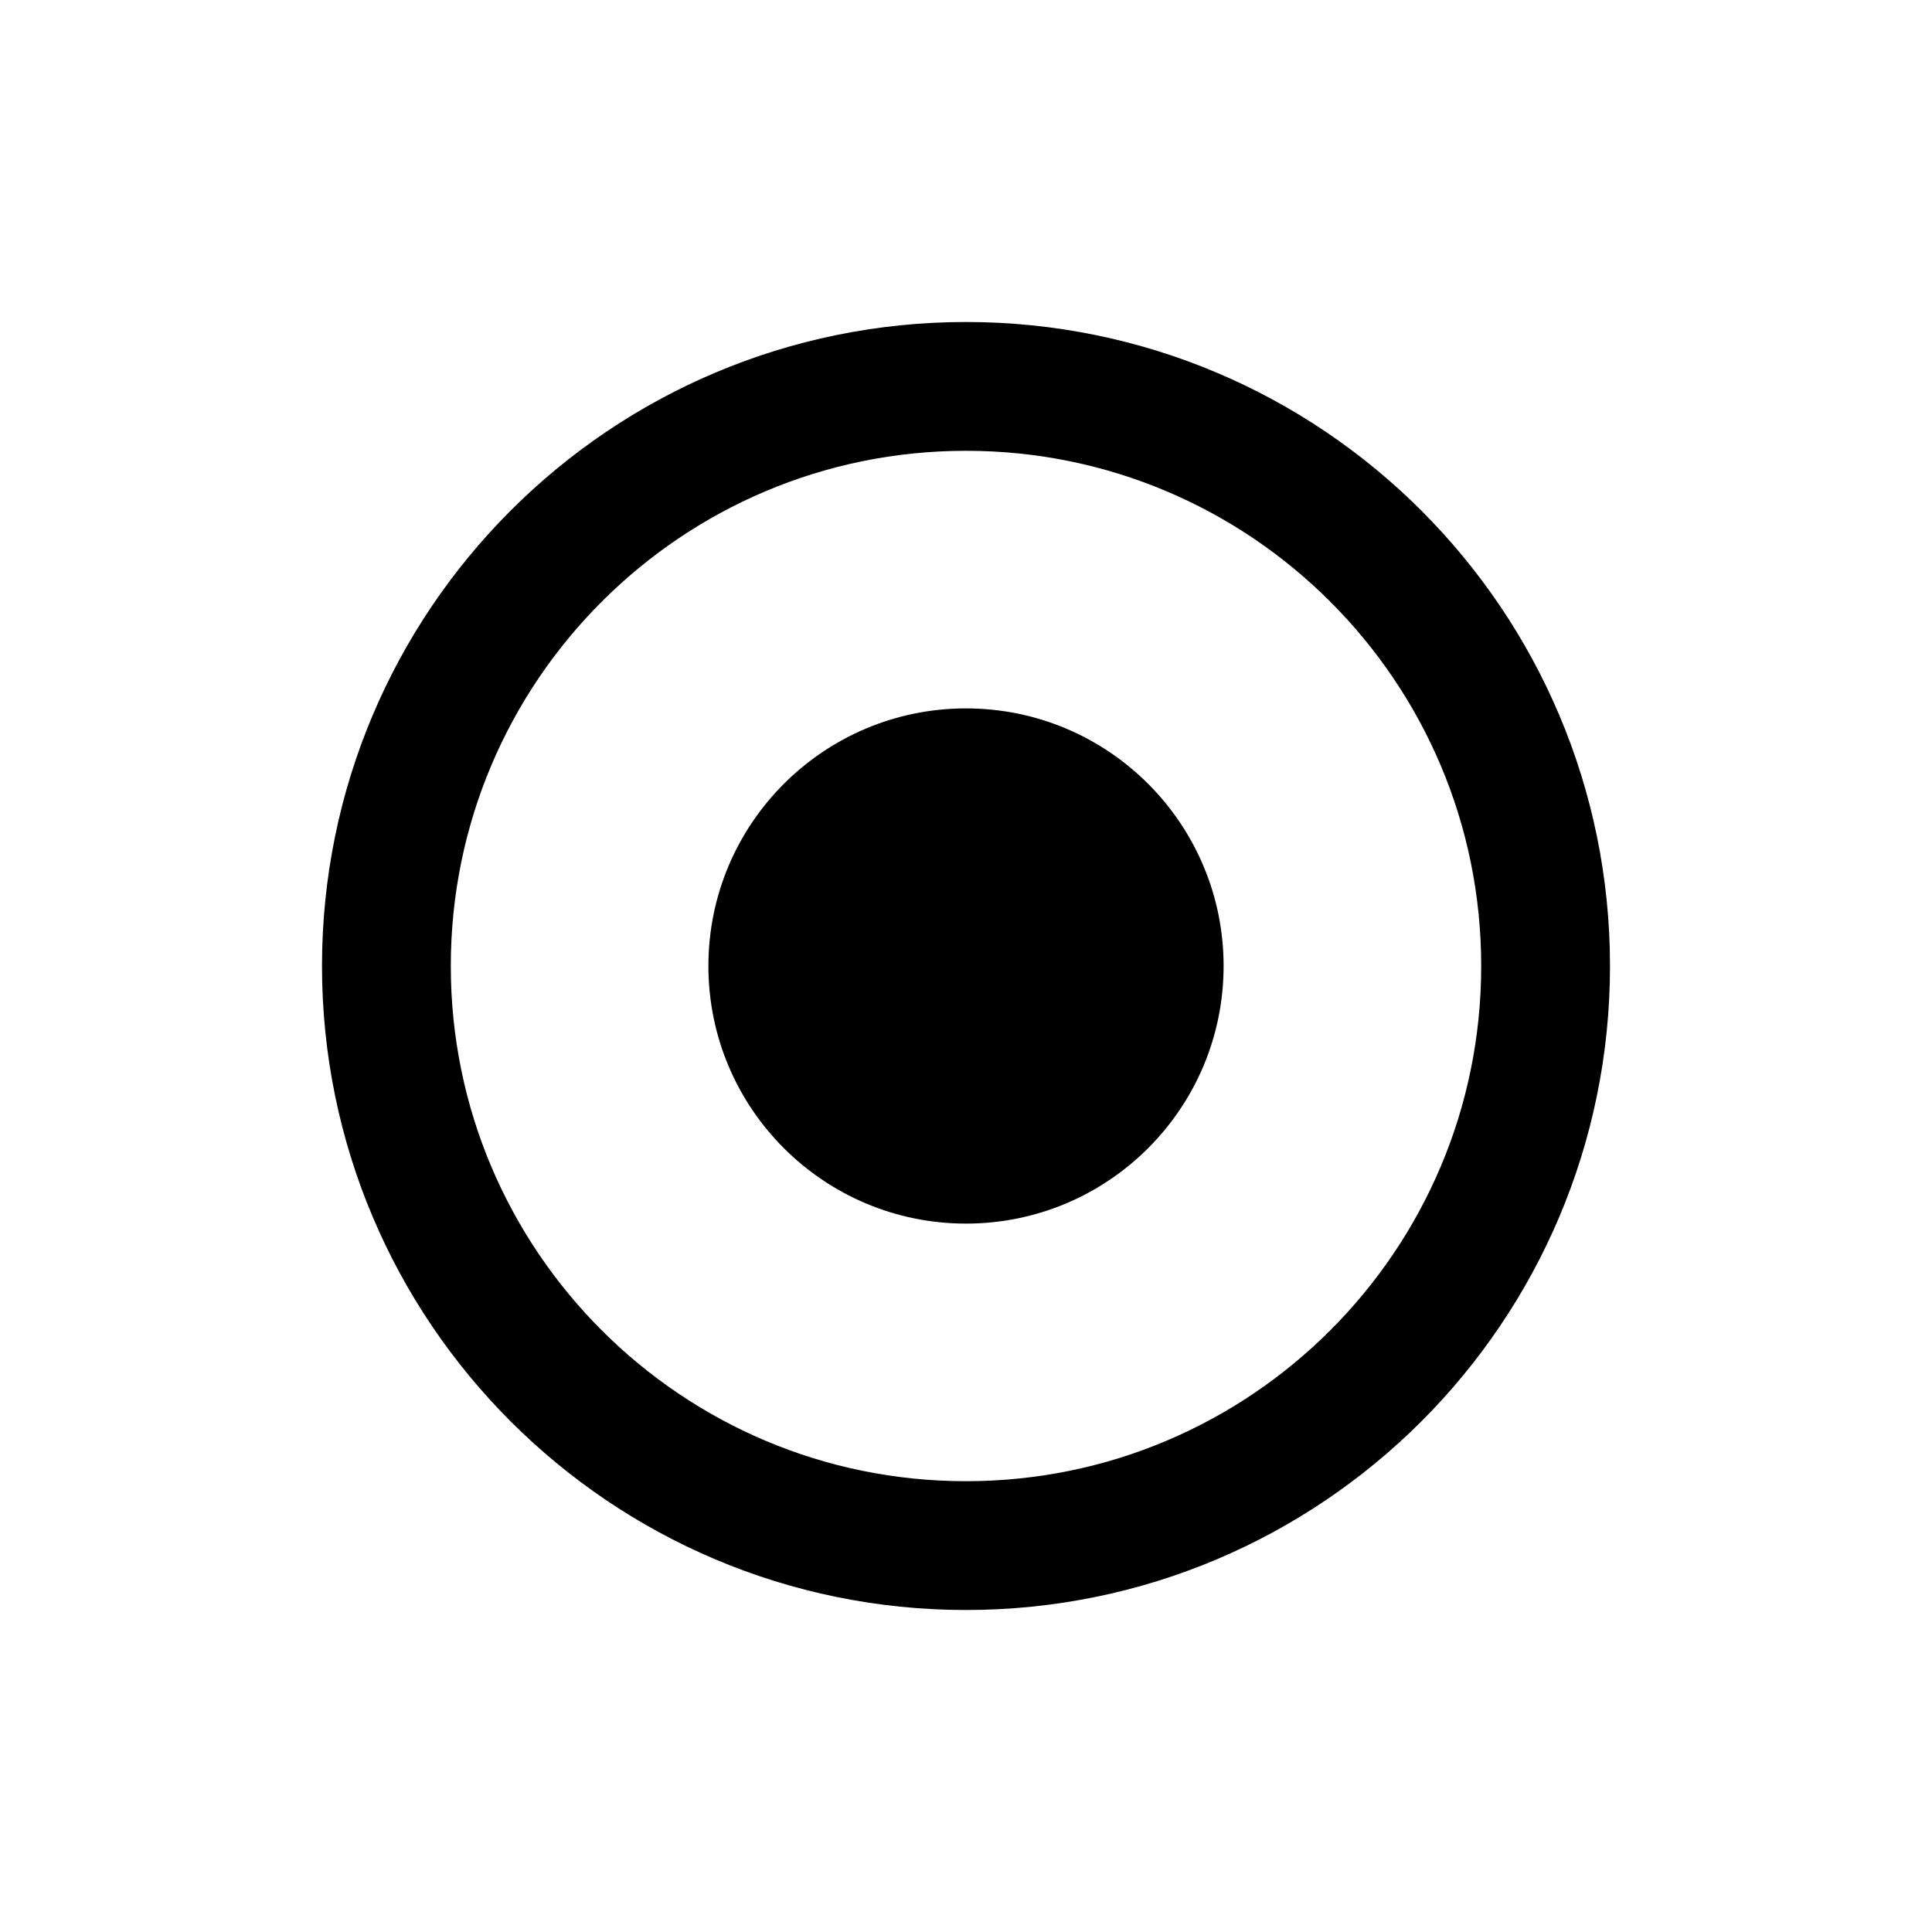
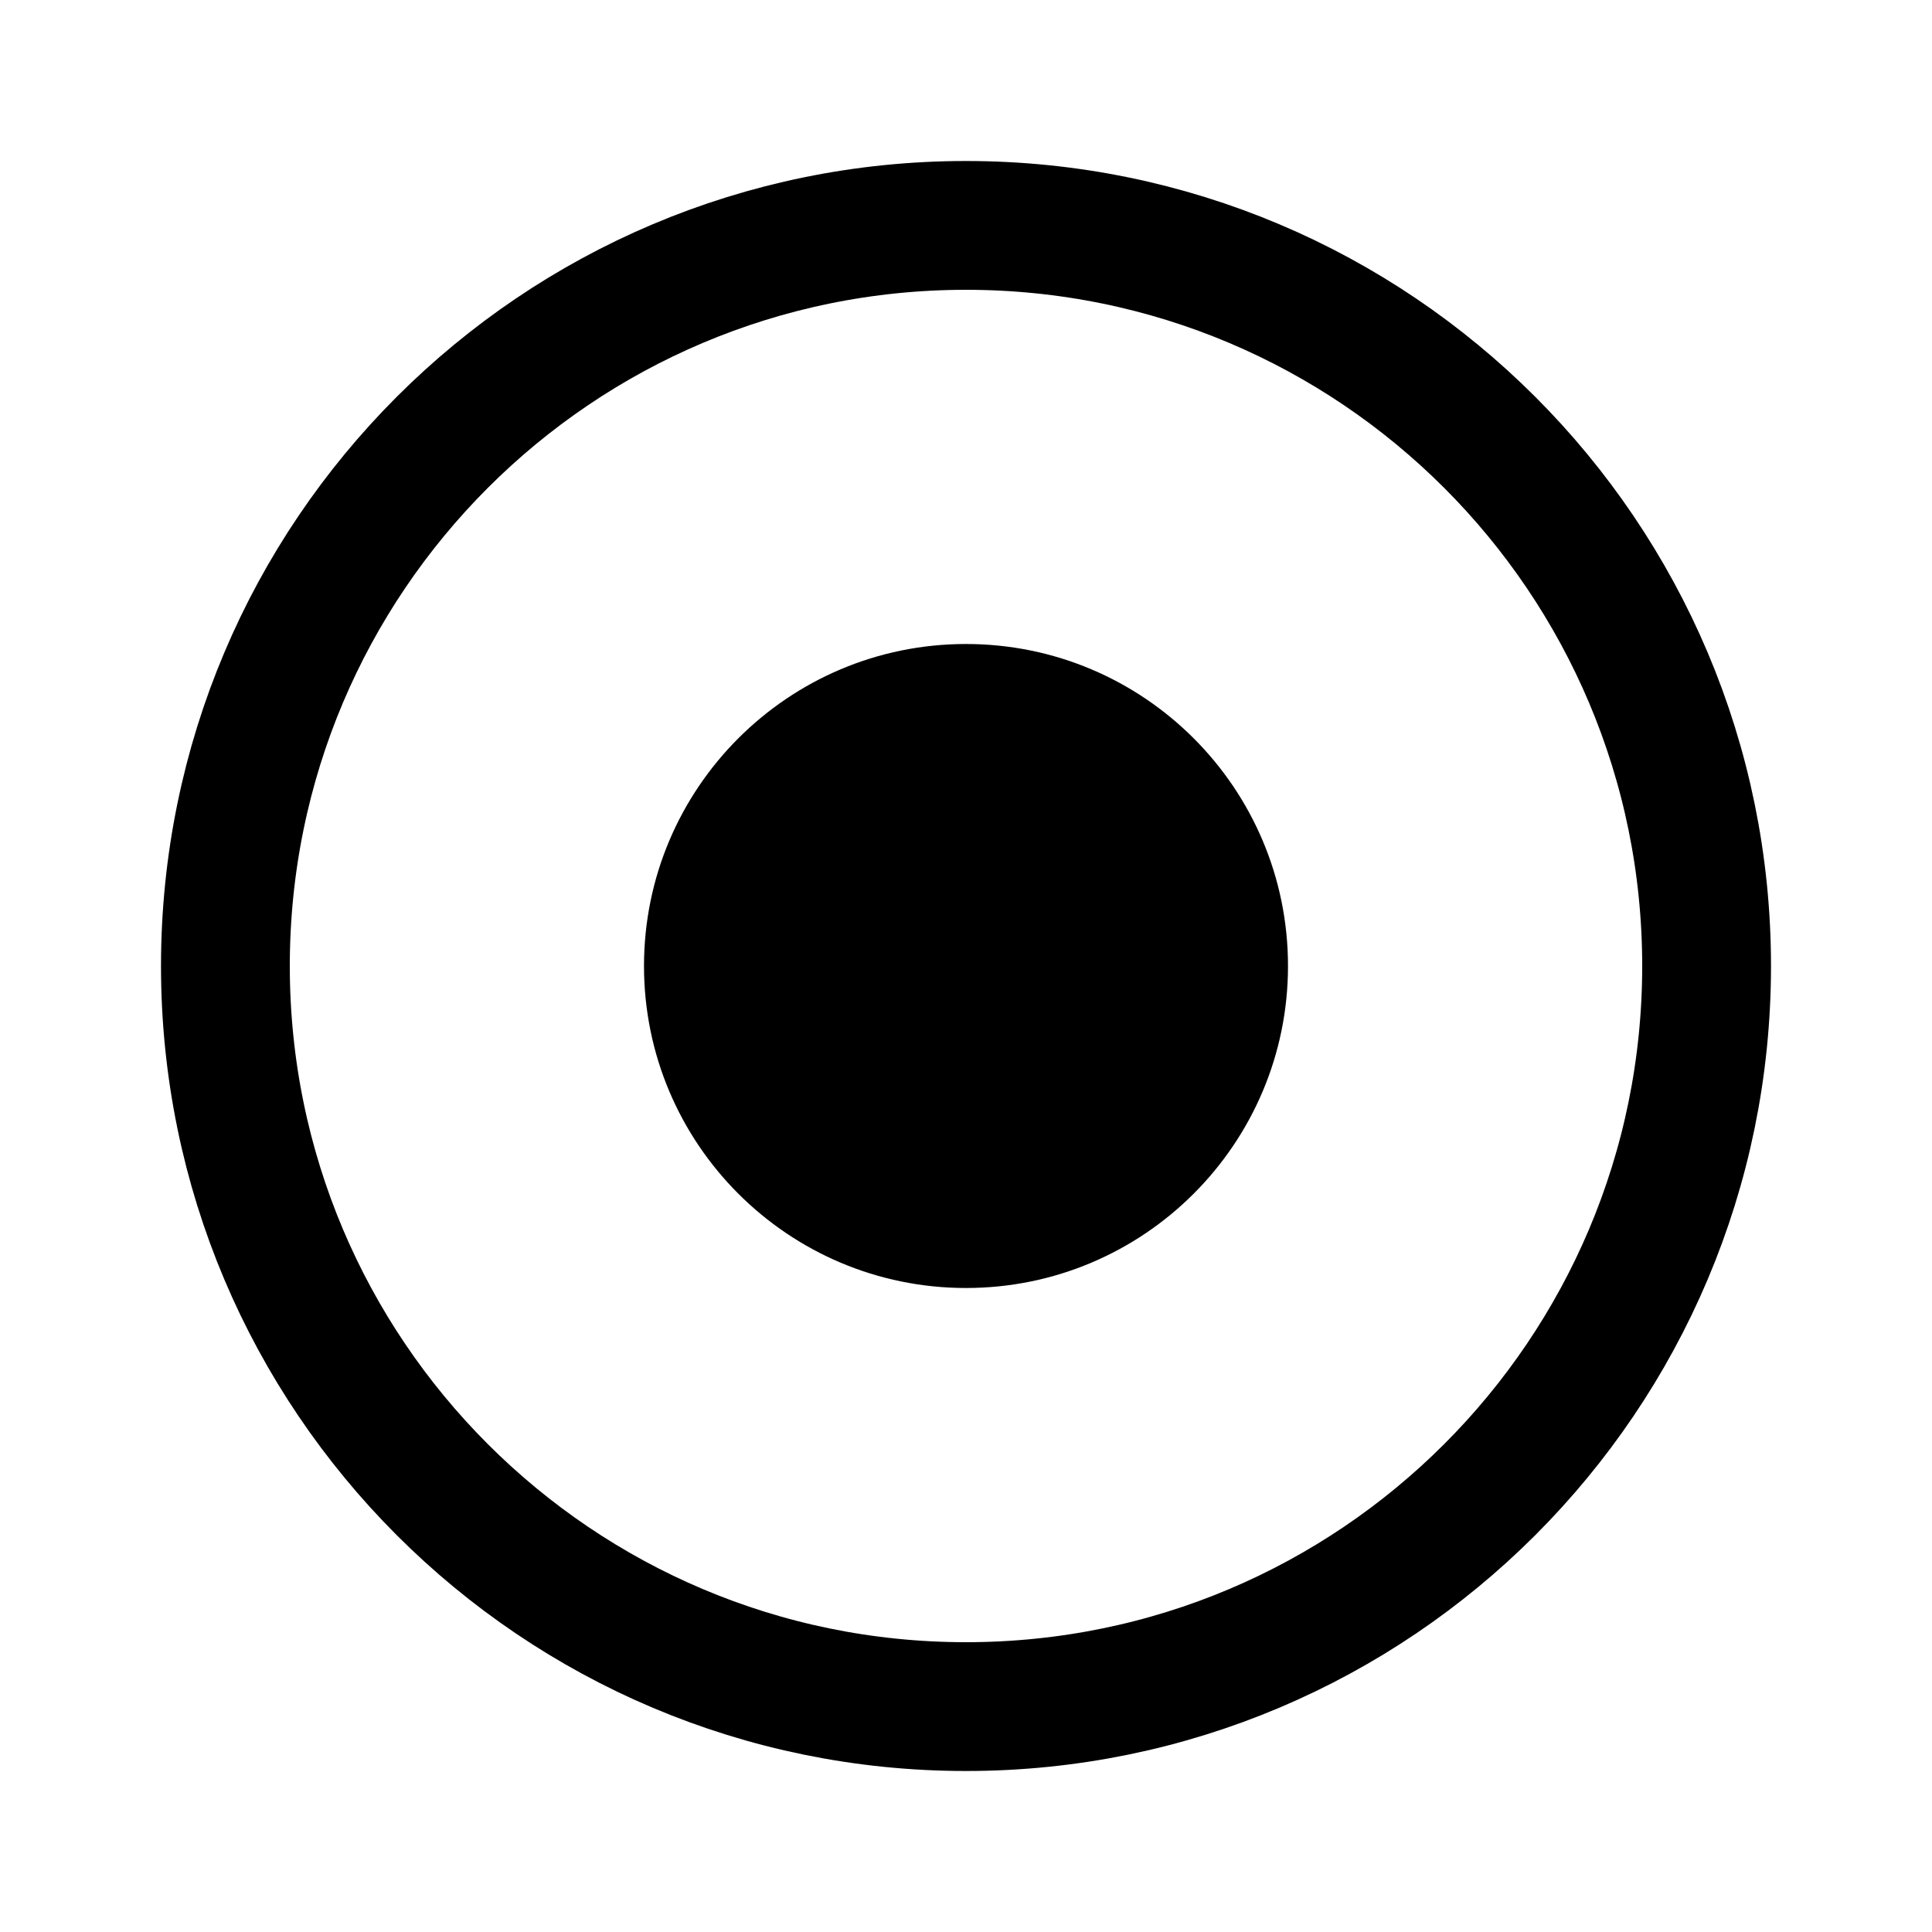
<svg xmlns="http://www.w3.org/2000/svg" width="24" height="24" viewBox="0 0 24 24">
-   <circle cx="12" cy="12" r="7.2" fill="none" stroke="#000" stroke-width="1.6" />
-   <circle cx="12" cy="12" r="3.2" fill="#000" />
+   <circle cx="12" cy="12" r="9.2" fill="none" stroke="#000" stroke-width="1.6" />
+   <circle cx="12" cy="12" r="4" fill="#000" />
</svg>
